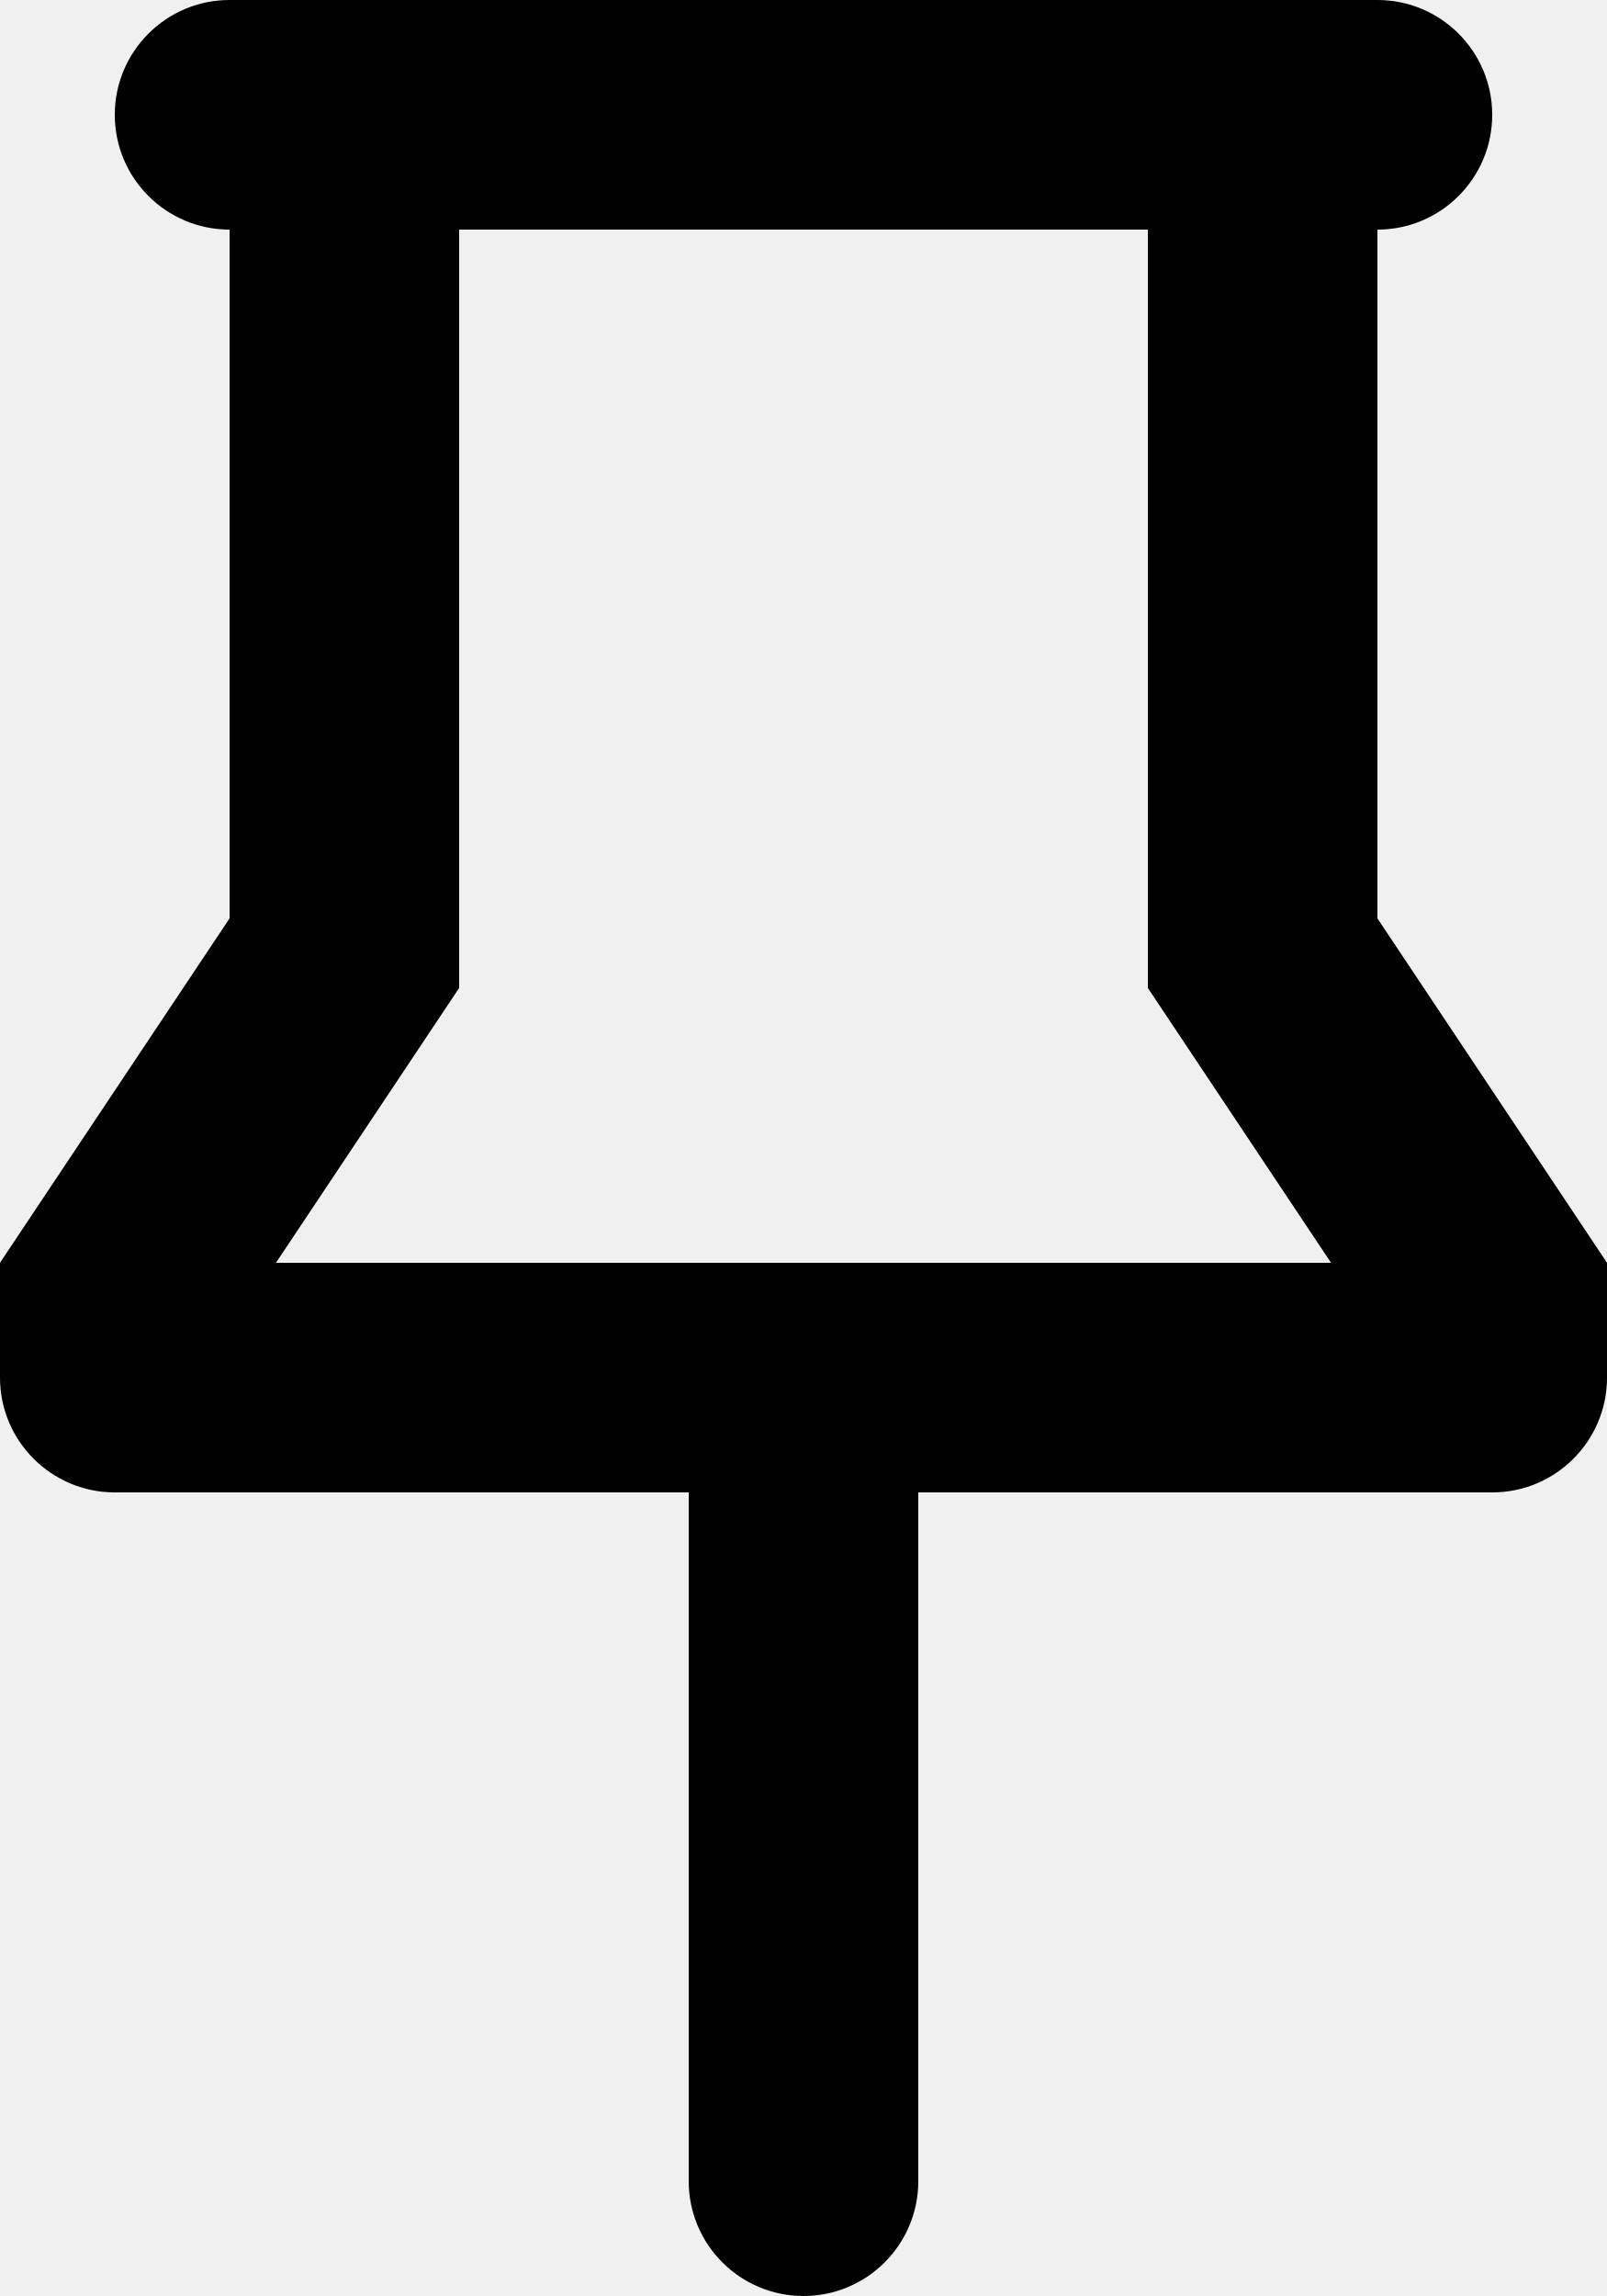
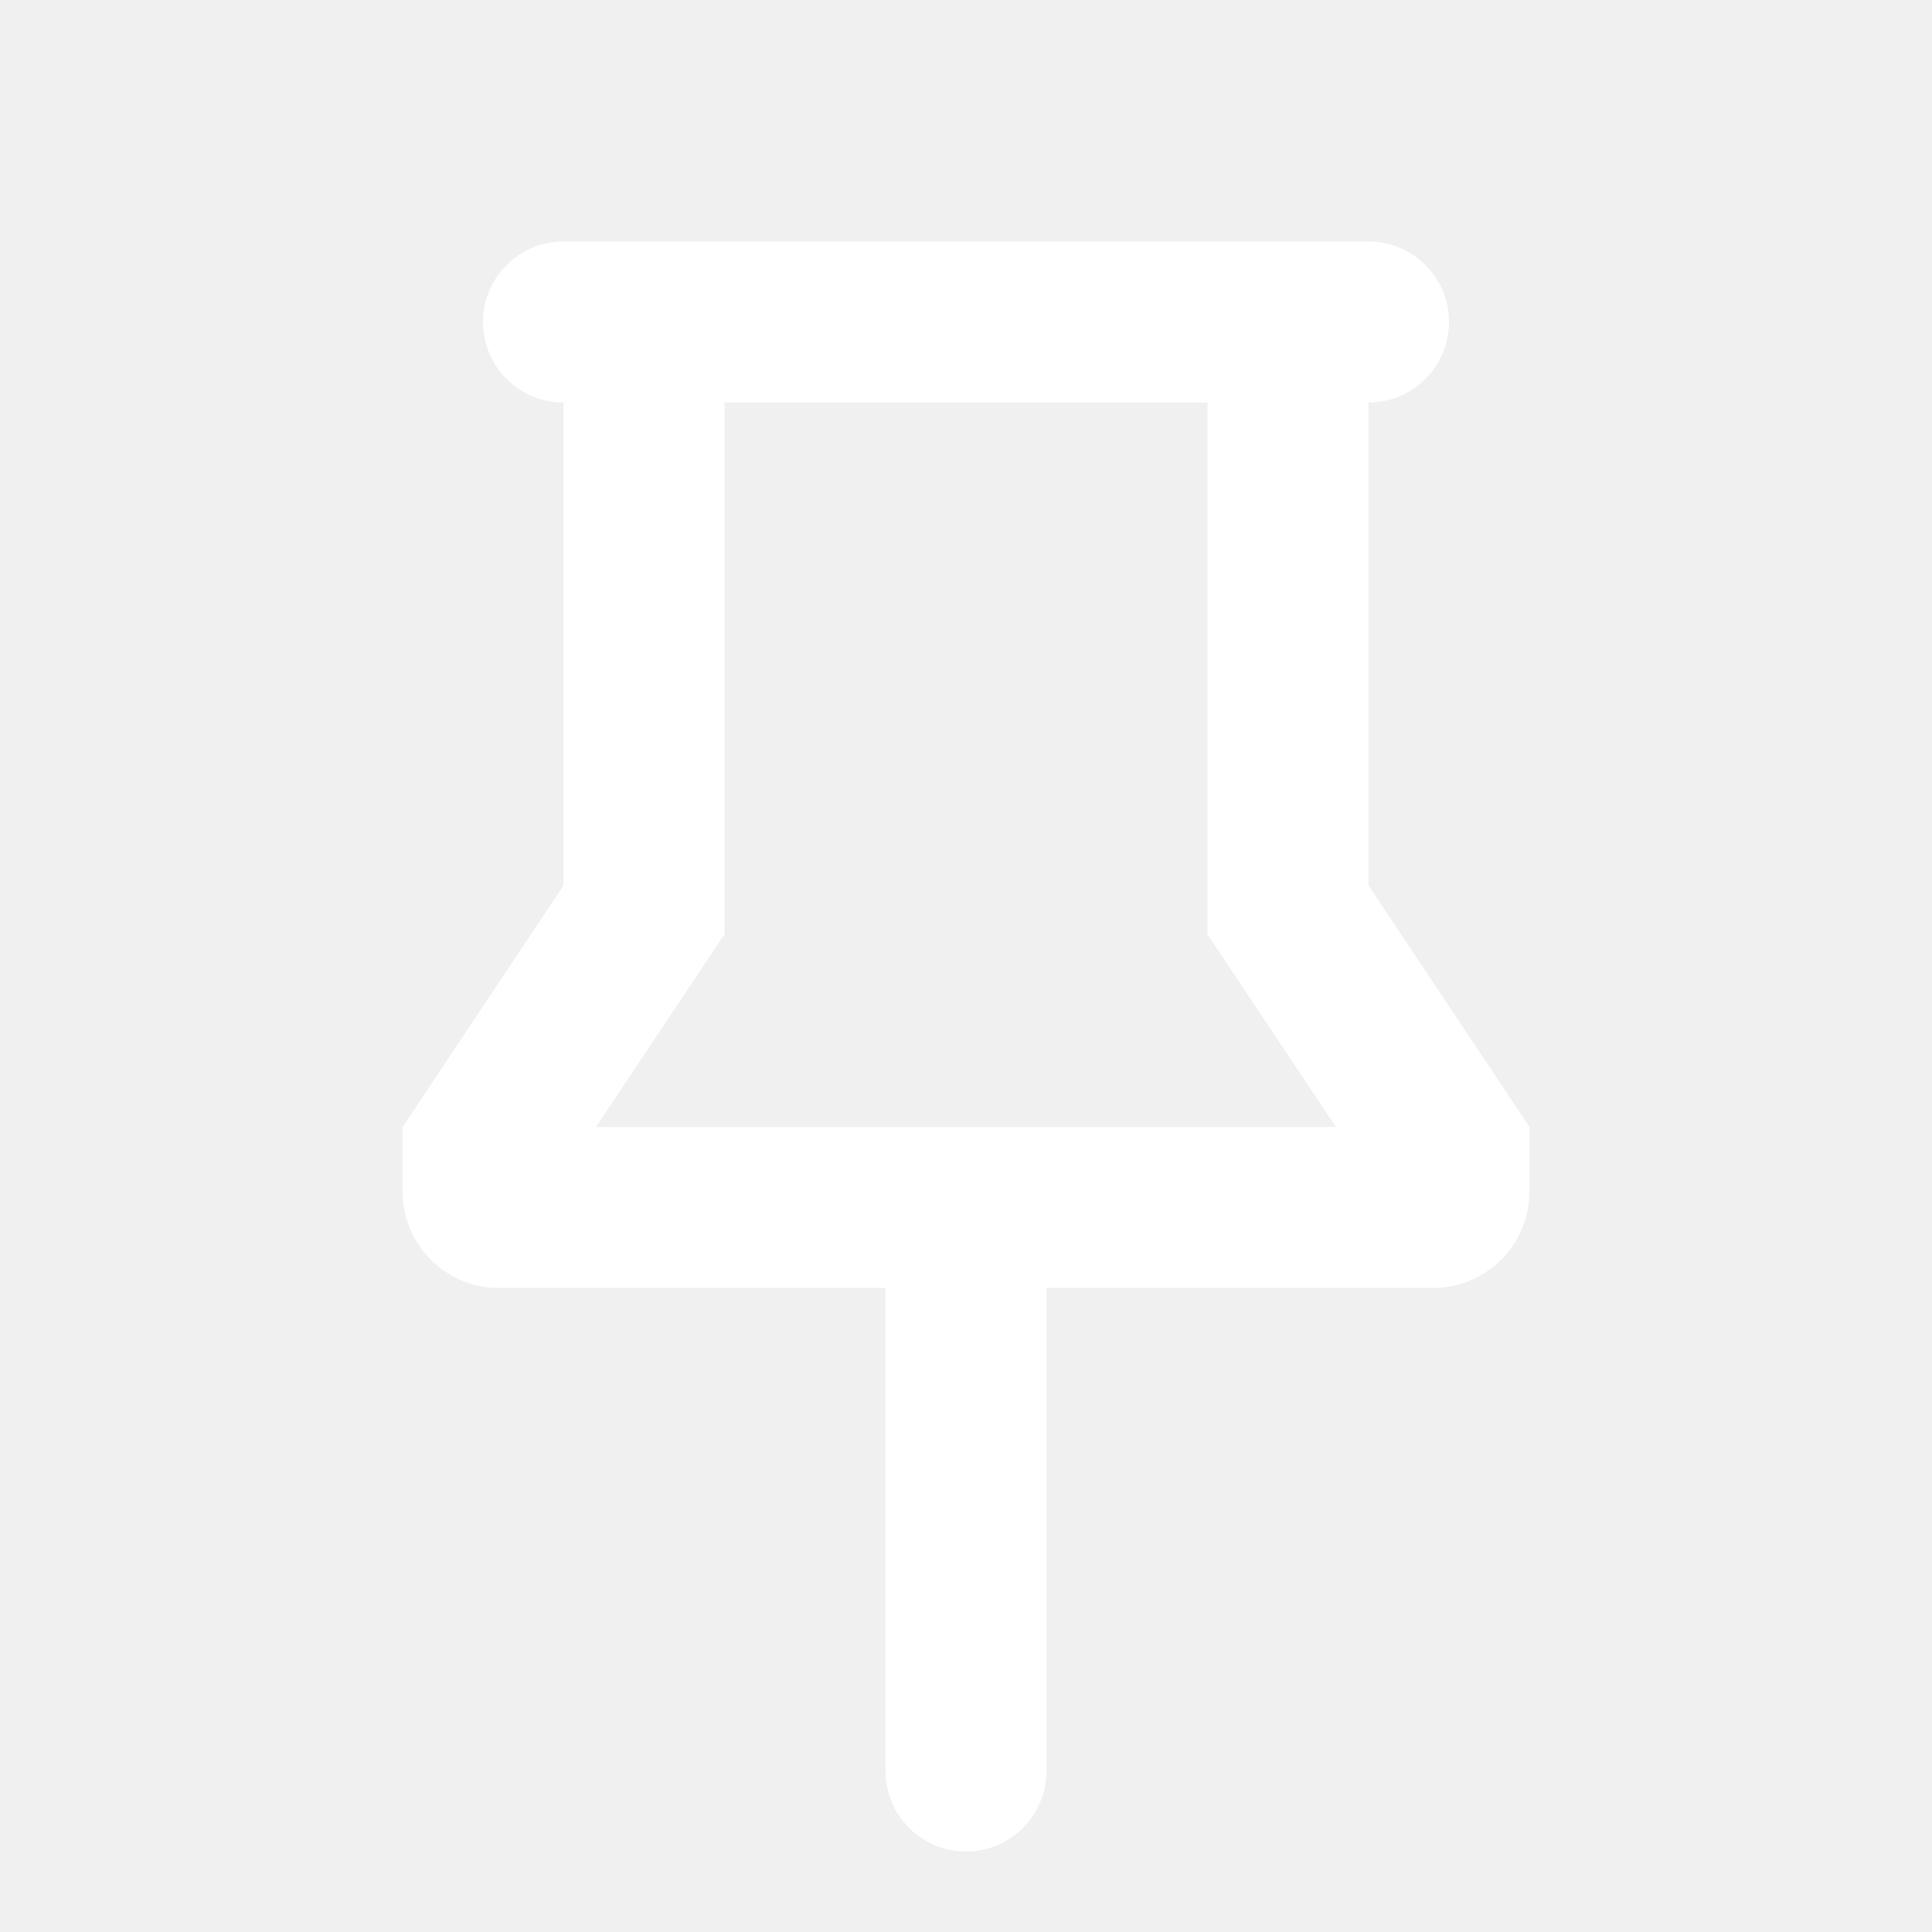
- <svg xmlns="http://www.w3.org/2000/svg" width="14" height="20" viewBox="0 0 14 20" fill="none">
-   <path d="M12 0C12.552 0 13 0.448 13 1C13 1.552 12.552 2 12 2V8L14 11V12C14 12.552 13.552 13 13 13H8V19C8 19.552 7.552 20 7 20C6.448 20 6 19.552 6 19V13H1C0.448 13 0 12.552 0 12V11L2 8V2C1.448 2 1 1.552 1 1C1 0.448 1.448 0 2 0H12ZM4 2V8.606L2.404 11H11.596L10 8.606V2H4Z" fill="black" />
+ <svg xmlns="http://www.w3.org/2000/svg" width="20" height="20" viewBox="0 0 20 20" fill="none">
+   <g clip-path="url(#clip0_8583_607)">
+     <path d="M14.167 2.5C14.627 2.5 15 2.873 15 3.333C15 3.794 14.627 4.167 14.167 4.167V9.167L15.833 11.667V12.333C15.833 12.886 15.386 13.333 14.833 13.333H10.833V18.333C10.833 18.794 10.46 19.167 10 19.167C9.54 19.167 9.167 18.794 9.167 18.333V13.333H5.167C4.614 13.333 4.167 12.886 4.167 12.333V11.667L5.833 9.167V4.167C5.373 4.167 5 3.794 5 3.333C5 2.873 5.373 2.5 5.833 2.5H14.167ZM7.5 4.167V9.672L6.17 11.667H13.83L12.5 9.672V4.167H7.5Z" fill="white" />
+   </g>
+   <defs>
+     <clipPath id="clip0_8583_607">
+       <rect width="20" height="20" fill="white" />
+     </clipPath>
+   </defs>
</svg>
